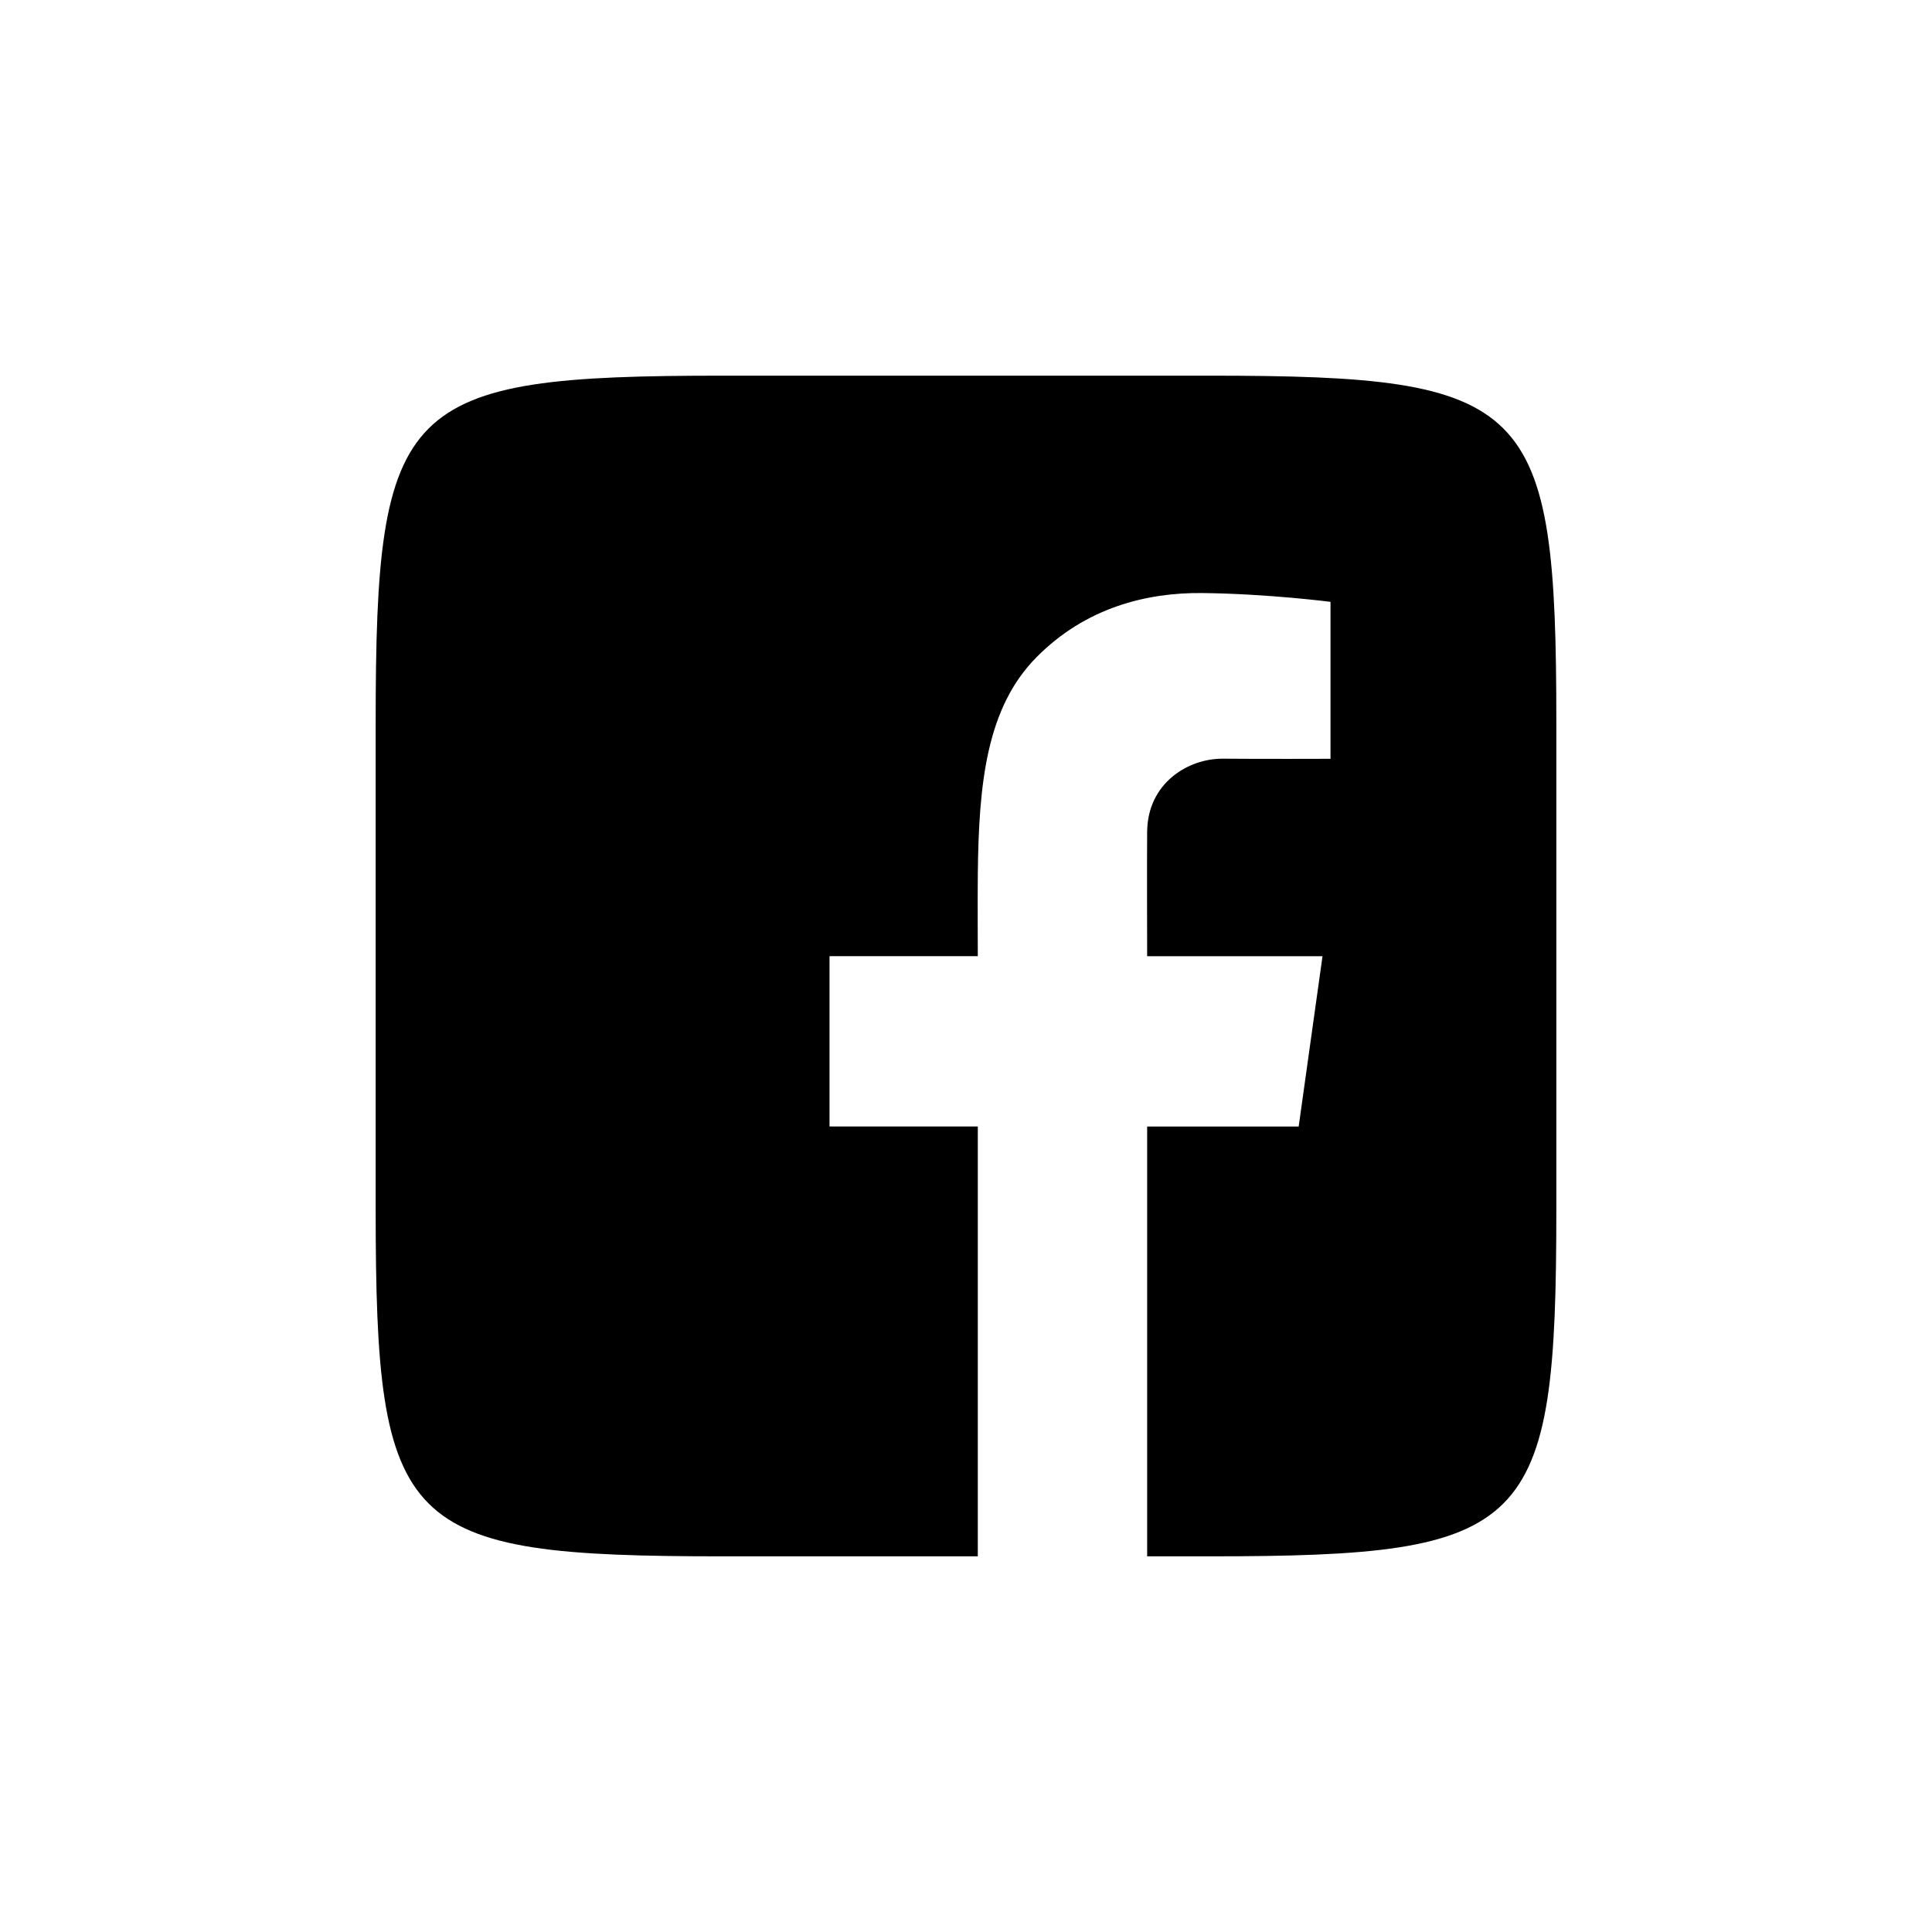
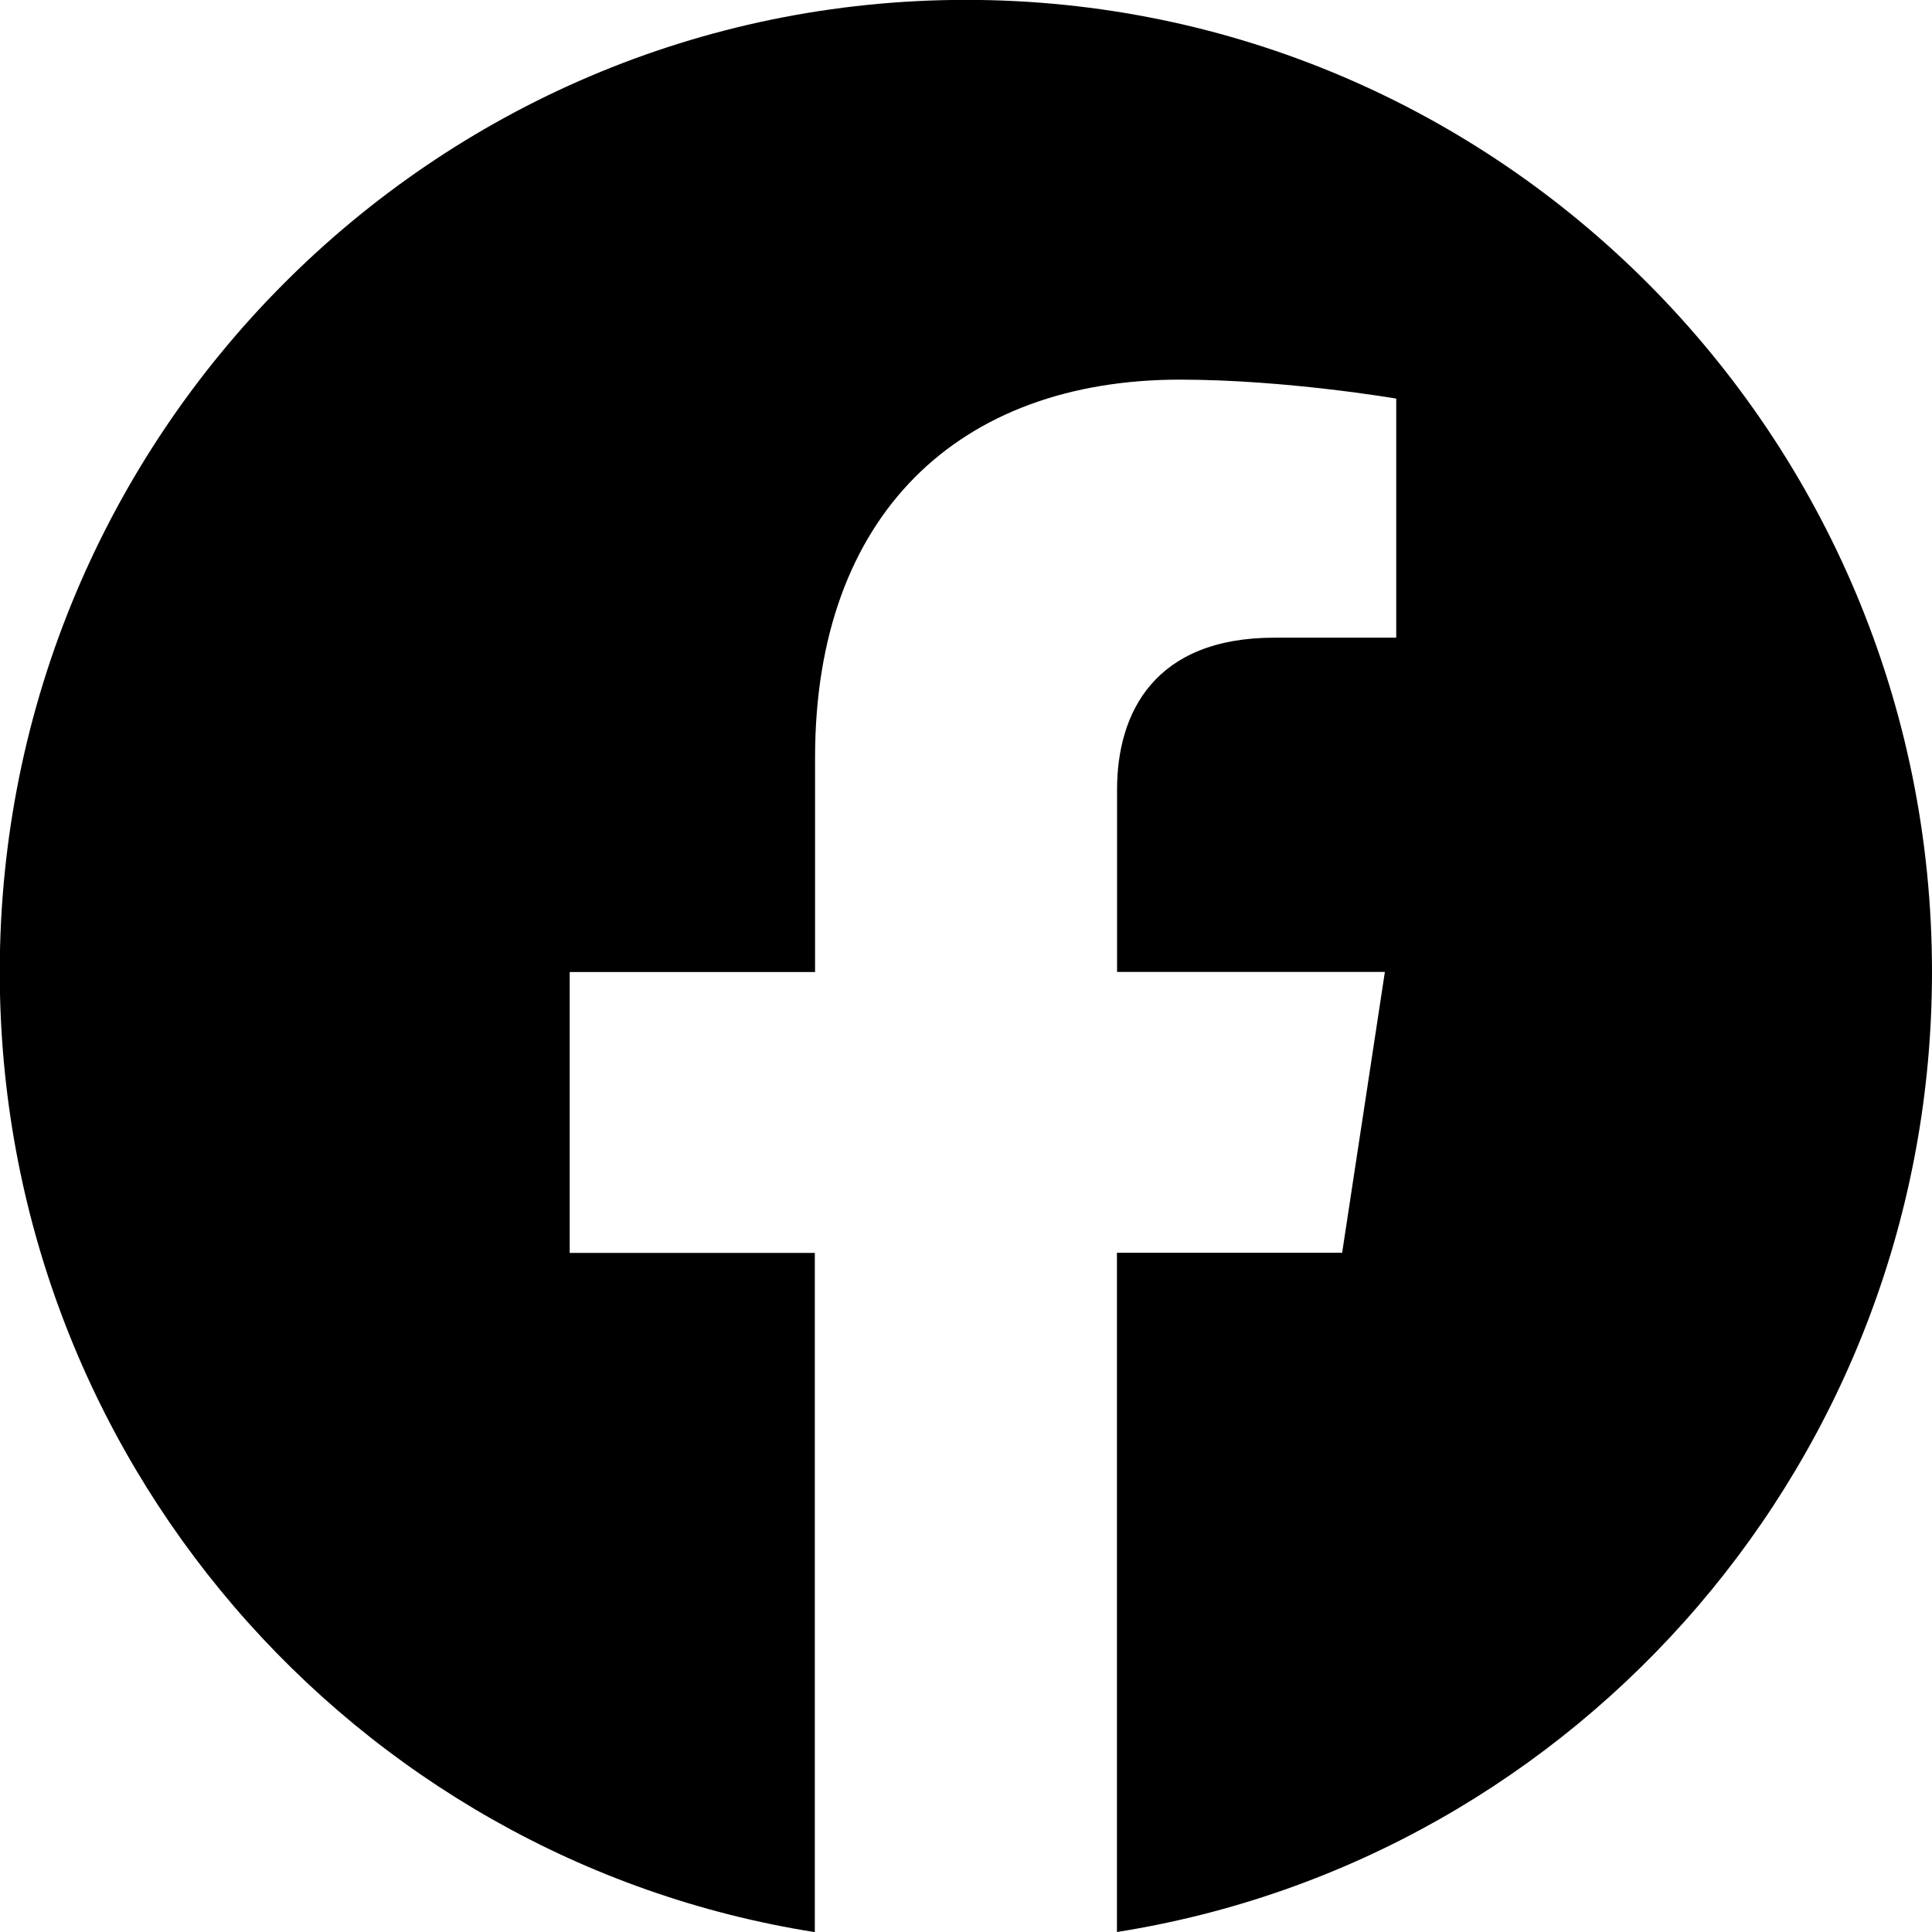
- <svg xmlns="http://www.w3.org/2000/svg" viewBox="0 0 72 72" width="64px" height="64px">
-   <path d="M45.049,14C57.06,14,58,14.94,58,26.951v18.098C58,57.06,57.06,58,45.049,58h-2.298V41.982h5.647l0.888-6.347h-6.535 c0,0-0.01-3.716,0-4.643c0.019-1.814,1.533-2.732,2.835-2.718c1.302,0.013,3.998,0.004,3.998,0.004v-5.849 c0,0-2.335-0.302-4.784-0.328c-2.058-0.021-4.331,0.535-6.165,2.384c-1.865,1.88-2.16,4.679-2.195,8.1c-0.01,0.989,0,3.049,0,3.049 h-5.526v6.347h5.526V58h-9.489C14.94,58,14,57.06,14,45.049V26.951C14,14.94,14.94,14,26.951,14H45.049z" />
+ <svg xmlns="http://www.w3.org/2000/svg" width="25" height="25" fill="currentColor" className="w-5 h-5" viewBox="0 0 16 16">
+   <path d="M16 8.049c0-4.446-3.582-8.05-8-8.05C3.58 0-.002 3.603-.002 8.05c0 4.017 2.926 7.347 6.75 7.951v-5.625h-2.03V8.05H6.75V6.275c0-2.017 1.195-3.131 3.022-3.131.876 0 1.791.157 1.791.157v1.98h-1.009c-.993 0-1.303.621-1.303 1.258v1.51h2.218l-.354 2.326H9.25V16c3.824-.604 6.75-3.934 6.75-7.951z" />
</svg>
